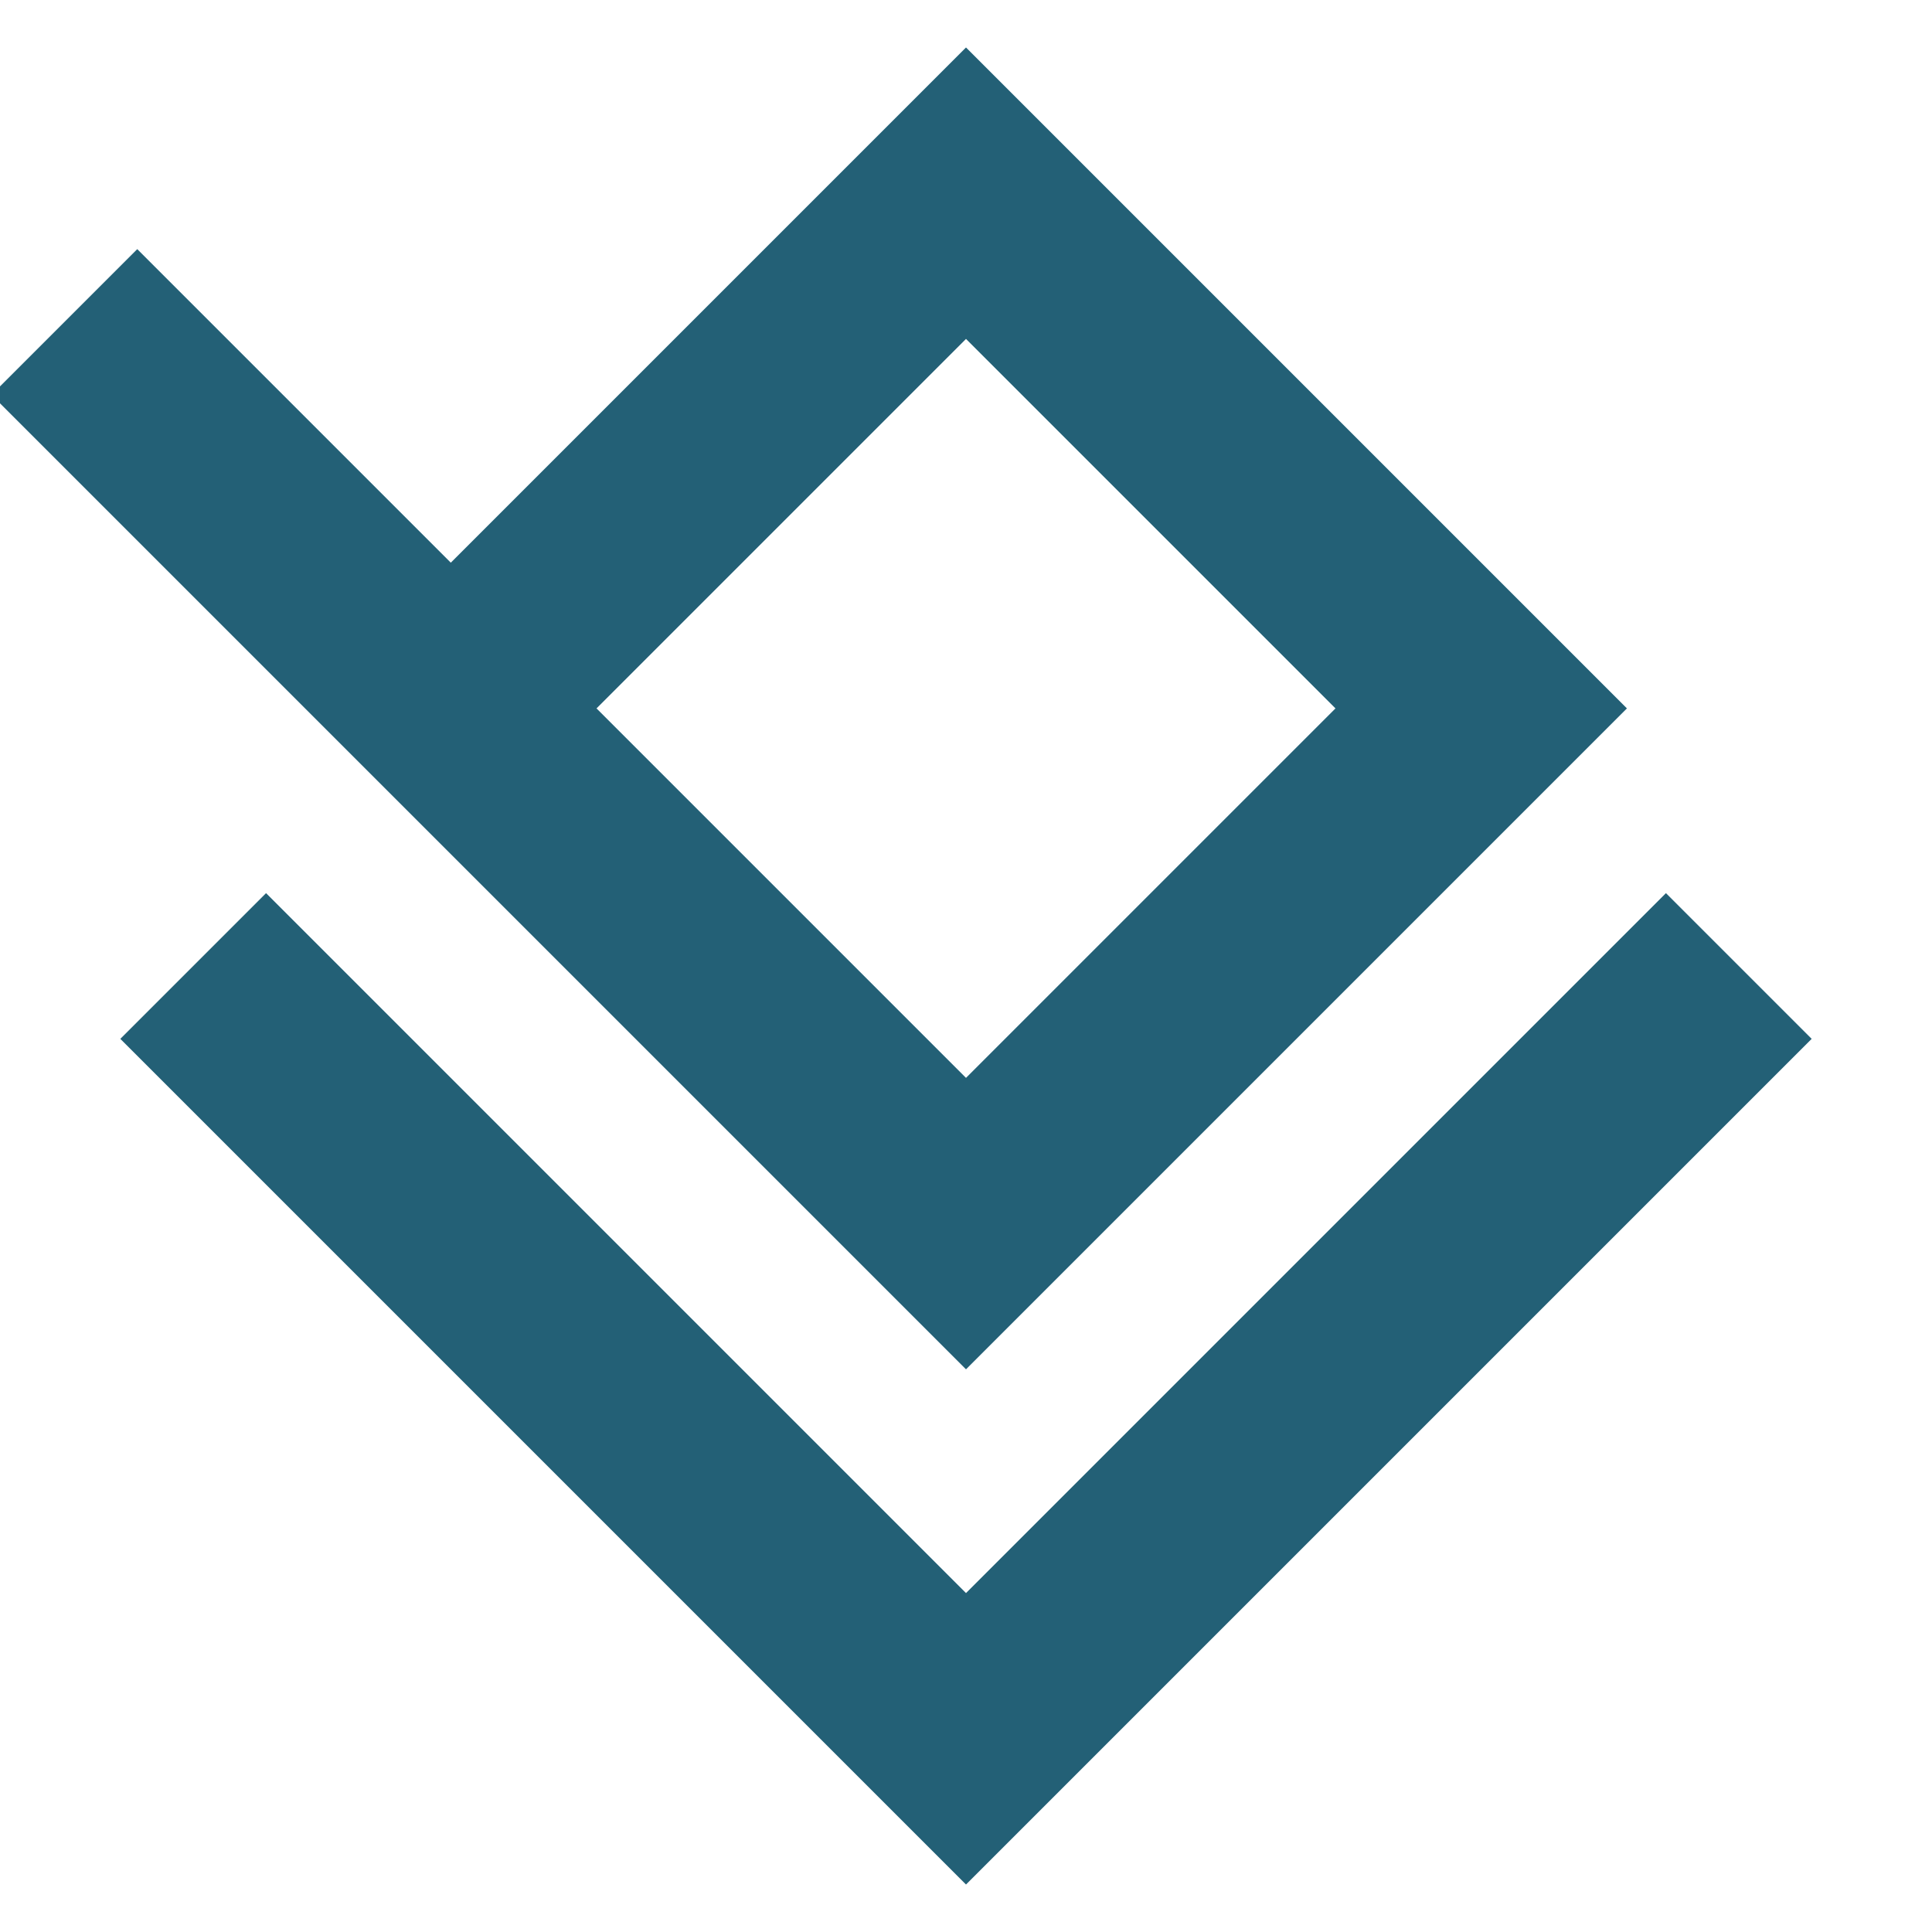
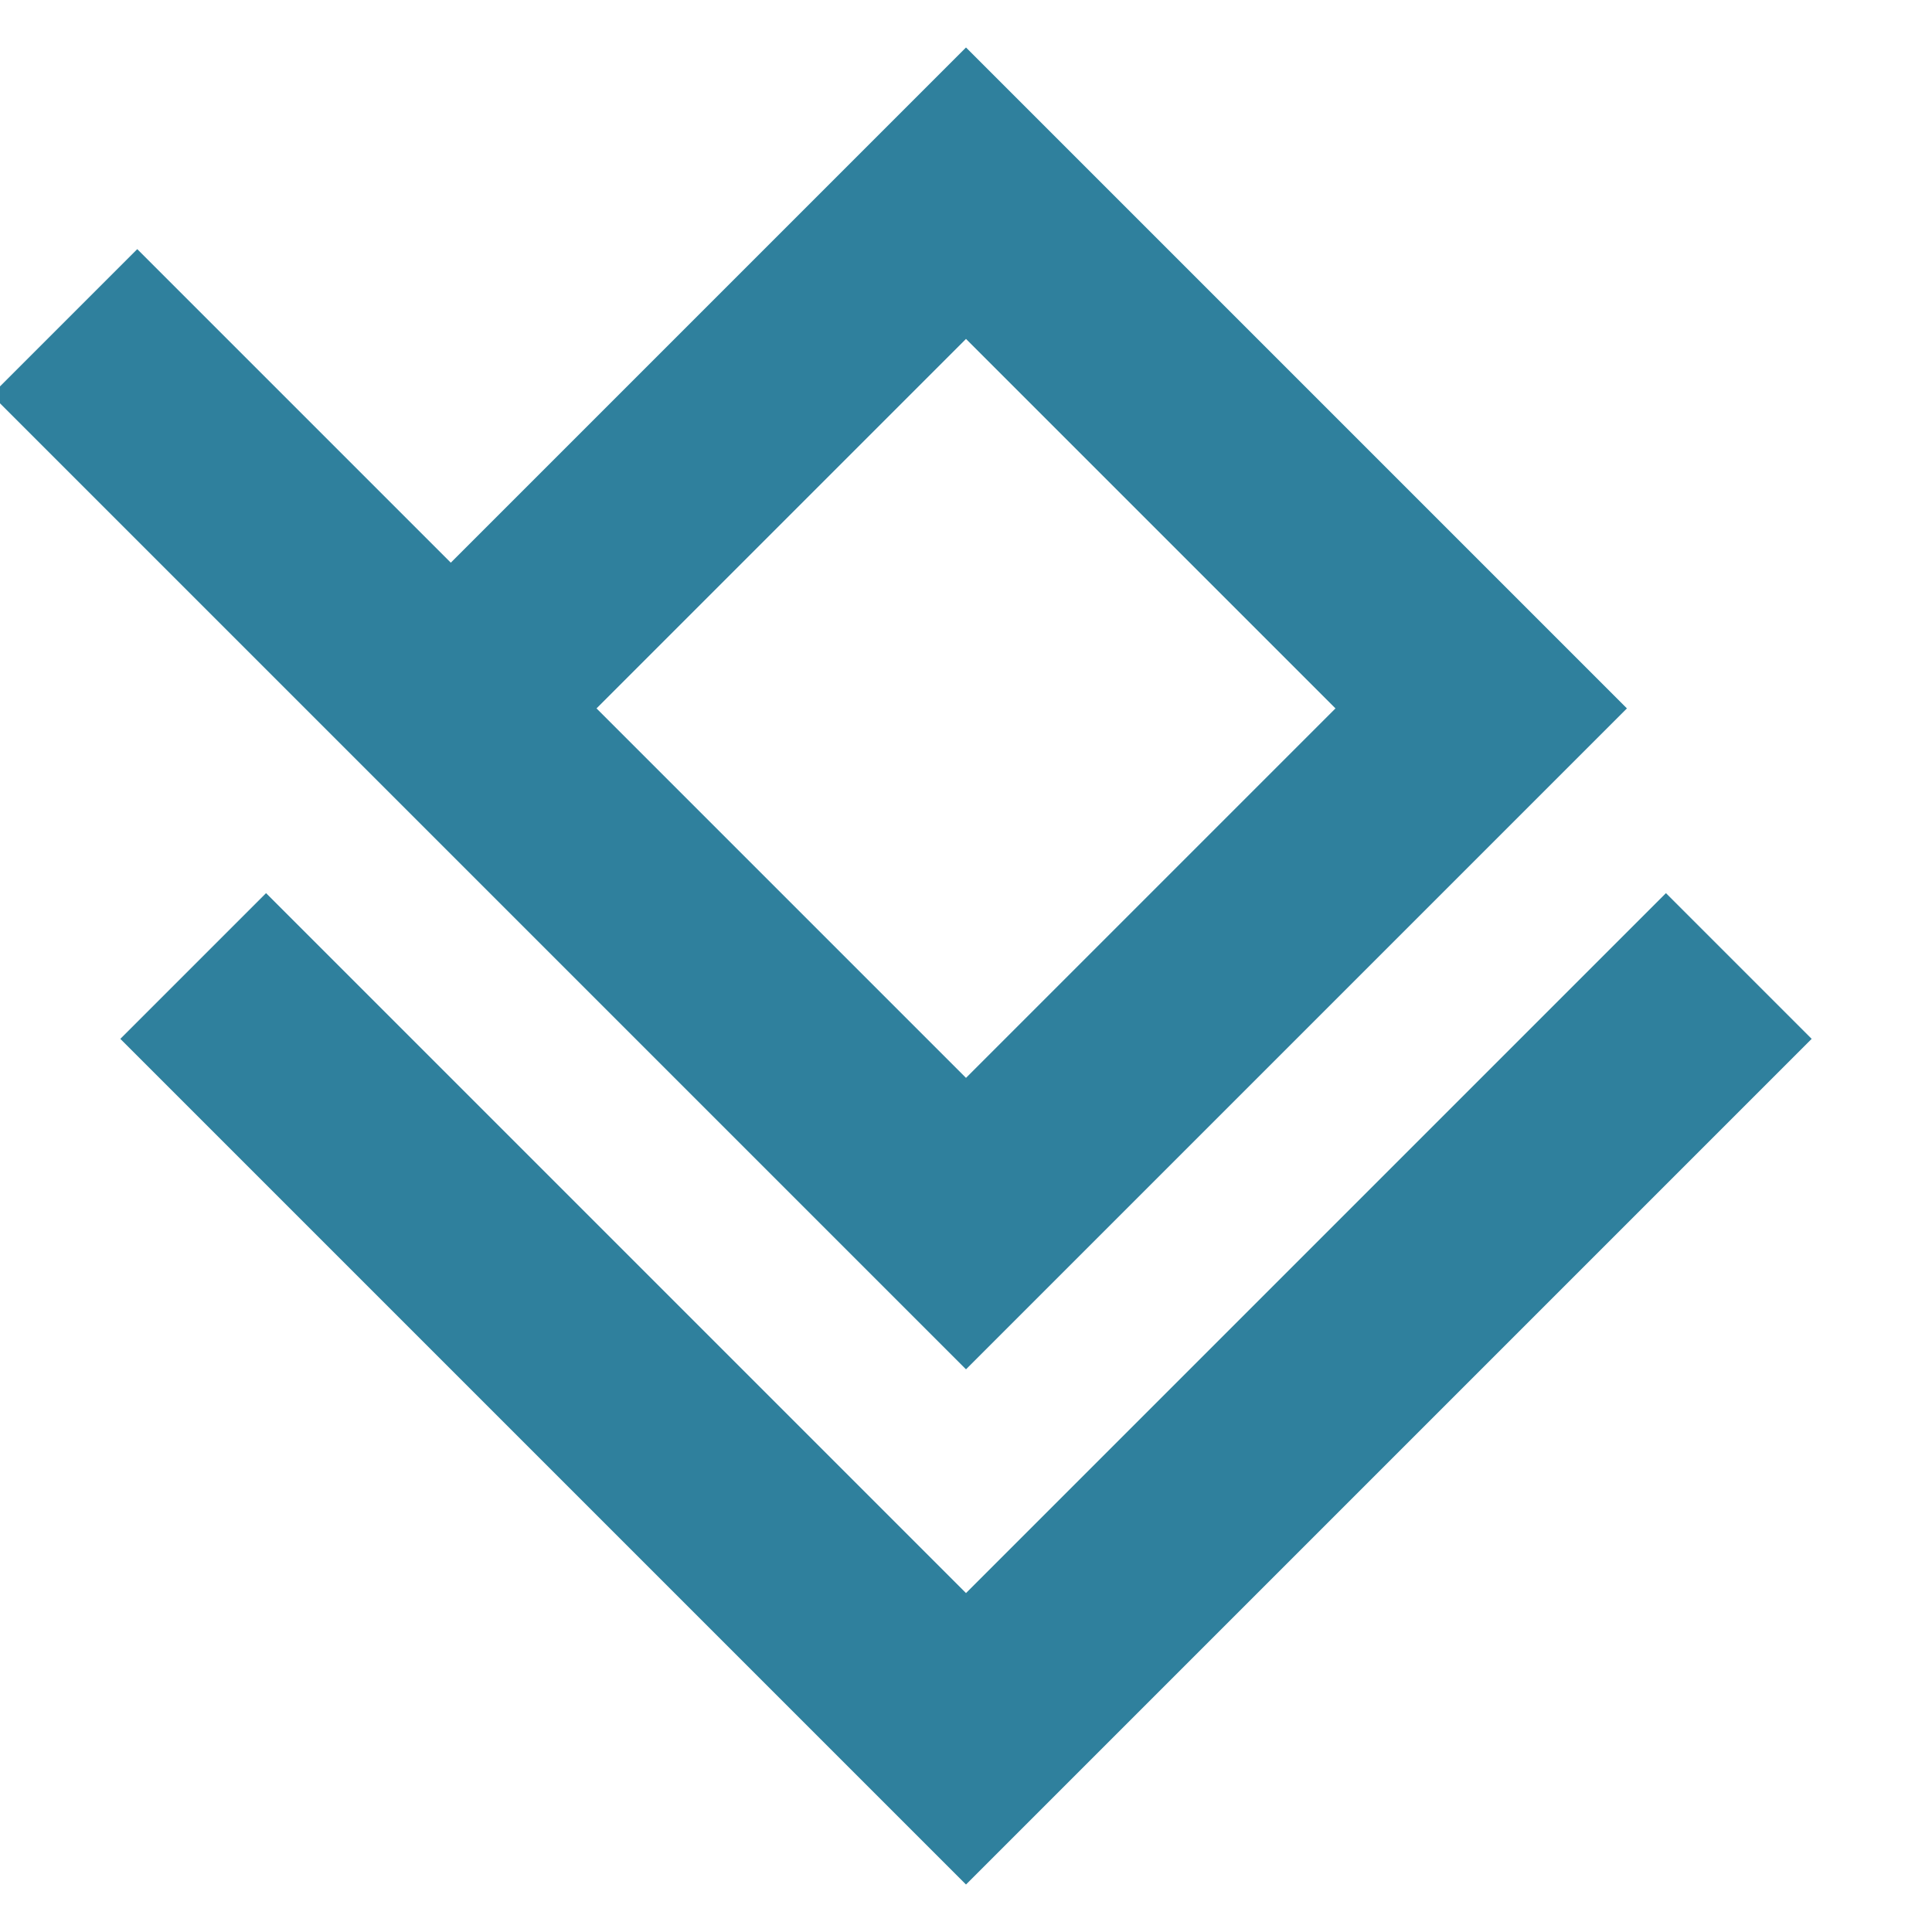
<svg xmlns="http://www.w3.org/2000/svg" width="75" height="75" viewBox="0 0 75 75">
-   <path fill="none" stroke-width="8" stroke-linecap="butt" stroke-linejoin="miter" stroke="rgb(13.725%, 37.647%, 46.275%)" stroke-opacity="1" stroke-miterlimit="10" d="M 17.5 27.5 L 37.5 7.5 L 57.5 27.5 L 37.5 47.5 L 2.5 12.5 " />
-   <path fill="none" stroke-width="8" stroke-linecap="butt" stroke-linejoin="miter" stroke="rgb(13.725%, 37.647%, 46.275%)" stroke-opacity="1" stroke-miterlimit="10" d="M 7.5 37.5 L 37.5 67.5 L 67.5 37.5 " />
+   <path fill="none" stroke-width="8" stroke-linecap="butt" stroke-linejoin="miter" stroke="rgb(18.431%, 50.196%, 61.569%)" stroke-opacity="1" stroke-miterlimit="10" d="M 17.5 27.5 L 37.5 7.5 L 57.5 27.5 L 37.5 47.5 L 2.5 12.5 " />
+   <path fill="none" stroke-width="8" stroke-linecap="butt" stroke-linejoin="miter" stroke="rgb(18.431%, 50.196%, 61.569%)" stroke-opacity="1" stroke-miterlimit="10" d="M 7.5 37.5 L 37.5 67.5 L 67.5 37.5 " />
</svg>
